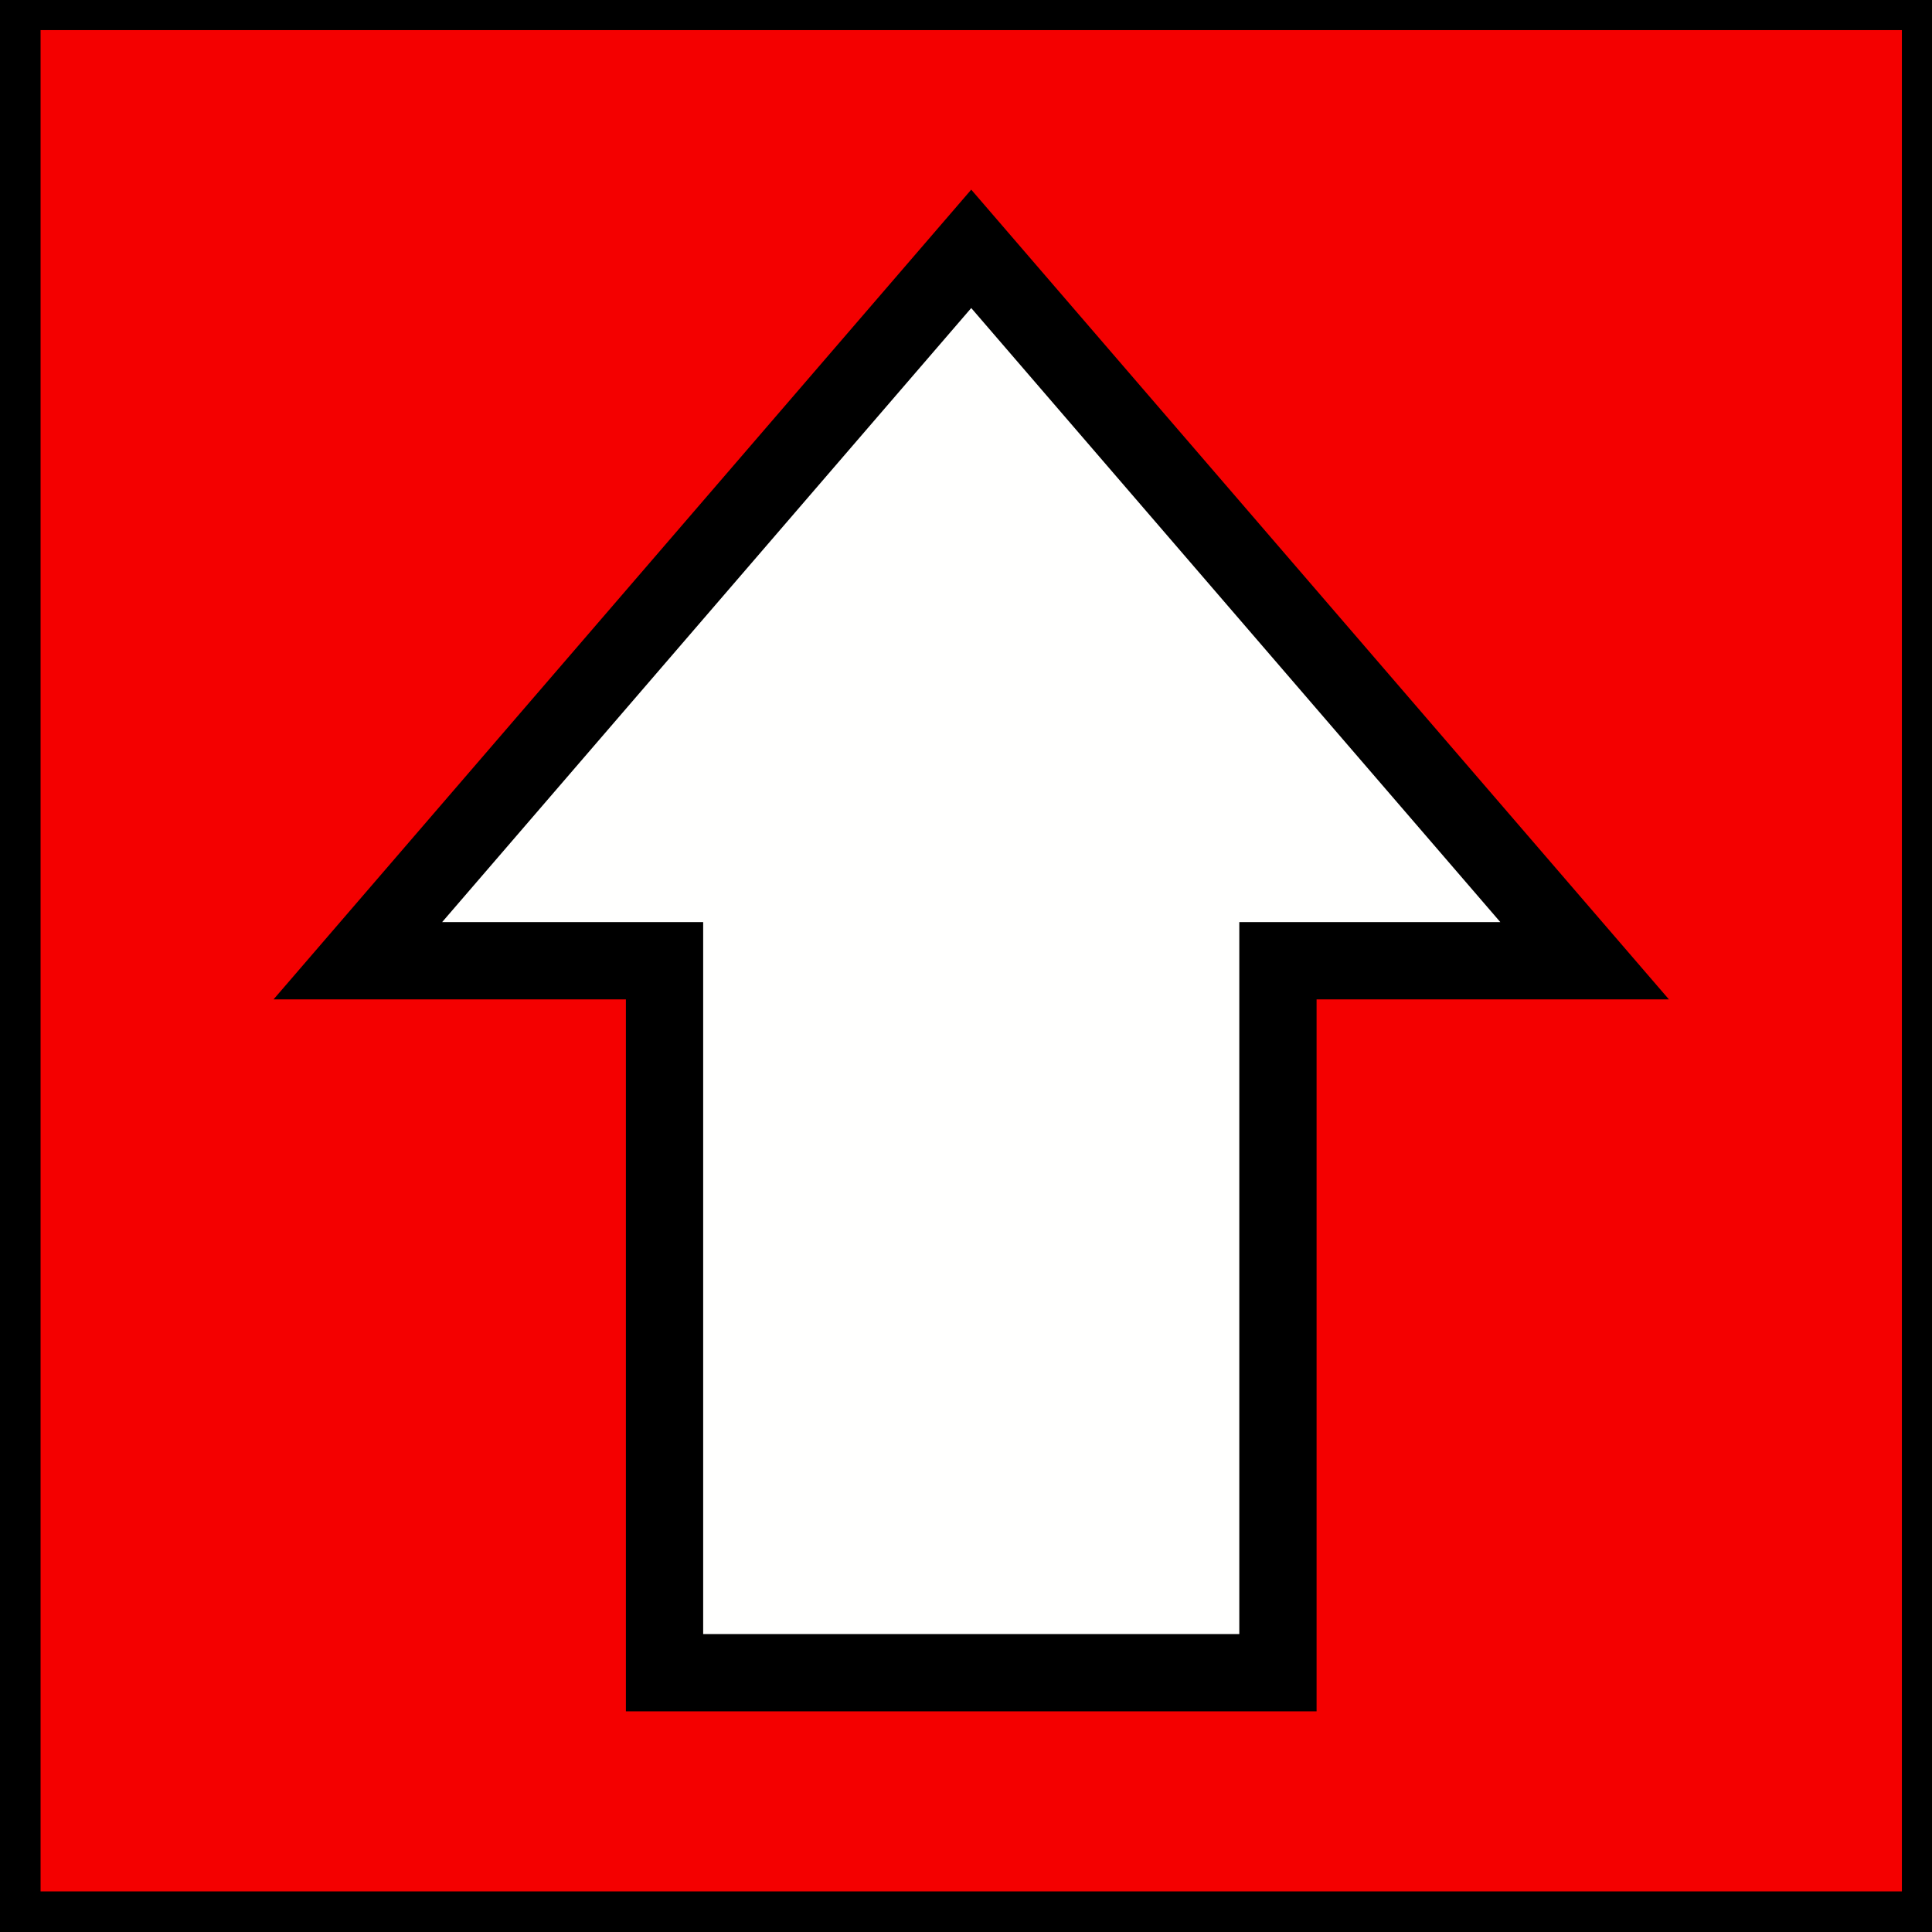
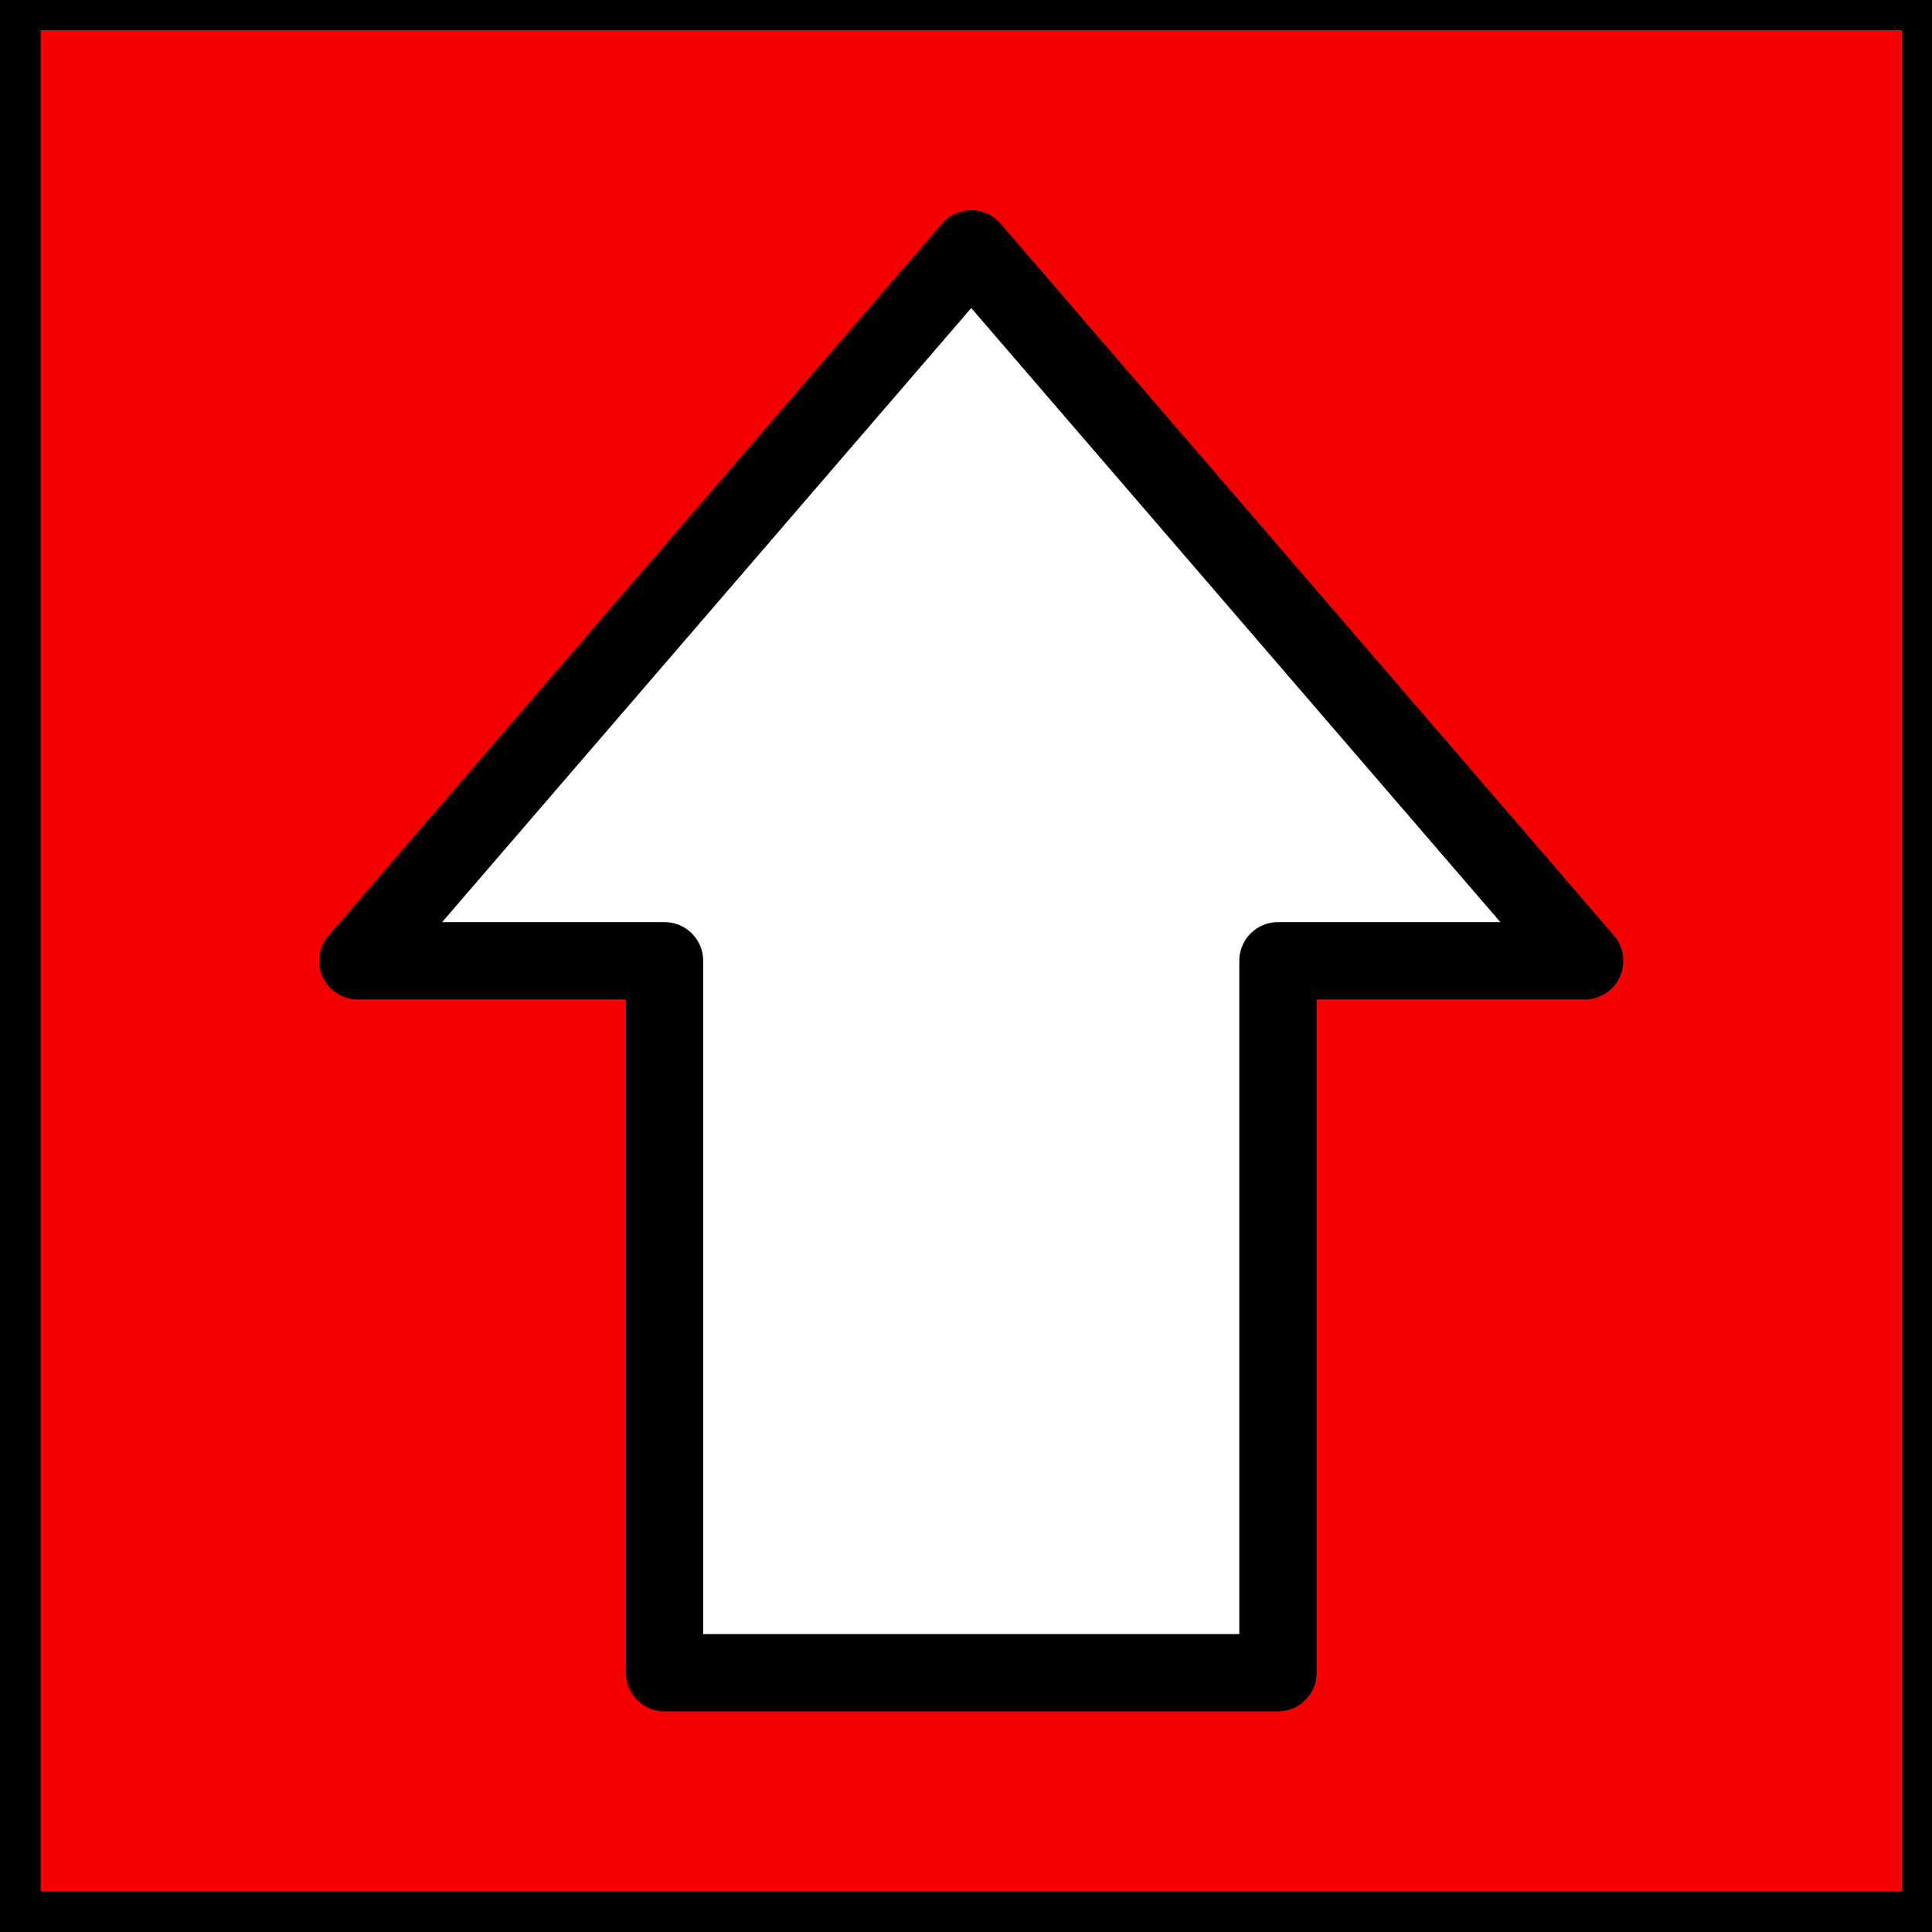
<svg xmlns="http://www.w3.org/2000/svg" xmlns:ns1="http://www.openswatchbook.org/uri/2009/osb" width="200mm" height="200mm" viewBox="0 0 200 200" version="1.1" id="svg3735">
  <defs id="defs3729">
    <linearGradient id="linearGradient6159" ns1:paint="solid">
      <stop style="stop-color:#000000;stop-opacity:1;" offset="0" id="stop6157" />
    </linearGradient>
  </defs>
  <g id="layer1" transform="translate(0,-97)" style="display:inline" />
  <g id="layer2">
    <rect style="opacity:1;fill:#f40000;fill-opacity:1;stroke:#000000;stroke-width:8.4;stroke-linecap:square;stroke-linejoin:miter;stroke-miterlimit:4;stroke-dasharray:none;stroke-opacity:1;paint-order:markers fill stroke" id="rect4690" width="201.083" height="201.083" x="-1.7763568e-015" y="-1.083" />
-     <path style="fill:#fffffe;fill-opacity:1;stroke:#000000;stroke-width:8;stroke-linecap:butt;stroke-linejoin:miter;stroke-miterlimit:4;stroke-dasharray:none;stroke-dashoffset:0;stroke-opacity:1" d="M 37.042,99.458 100.542,25.759 164.042,99.458 H 132.292 V 173.158 H 68.792 V 99.458 Z" id="path6165" />
+     <path style="fill:#fffffe;fill-opacity:1;stroke:#000000;stroke-width:8;stroke-linecap:butt;stroke-linejoin:round;stroke-miterlimit:4;stroke-dasharray:none;stroke-dashoffset:0;stroke-opacity:1" d="M 37.042,99.458 100.542,25.759 164.042,99.458 H 132.292 V 173.158 H 68.792 V 99.458 Z" id="path6165" />
  </g>
  <g id="layer3" style="opacity:0.98">
-     <path style="fill:none;stroke:#000000;stroke-width:0;stroke-linecap:butt;stroke-linejoin:miter;stroke-opacity:1;stroke-miterlimit:4;stroke-dasharray:none" d="m 47.625,78.292 47.625,-47.625 47.625,47.625 z" id="path6163" />
+     <path style="fill:none;stroke:#000000;stroke-width:0;stroke-linecap:butt;stroke-linejoin:bevel;stroke-opacity:1;stroke-miterlimit:4;stroke-dasharray:none" d="m 47.625,78.292 47.625,-47.625 47.625,47.625 z" id="path6163" />
  </g>
</svg>
